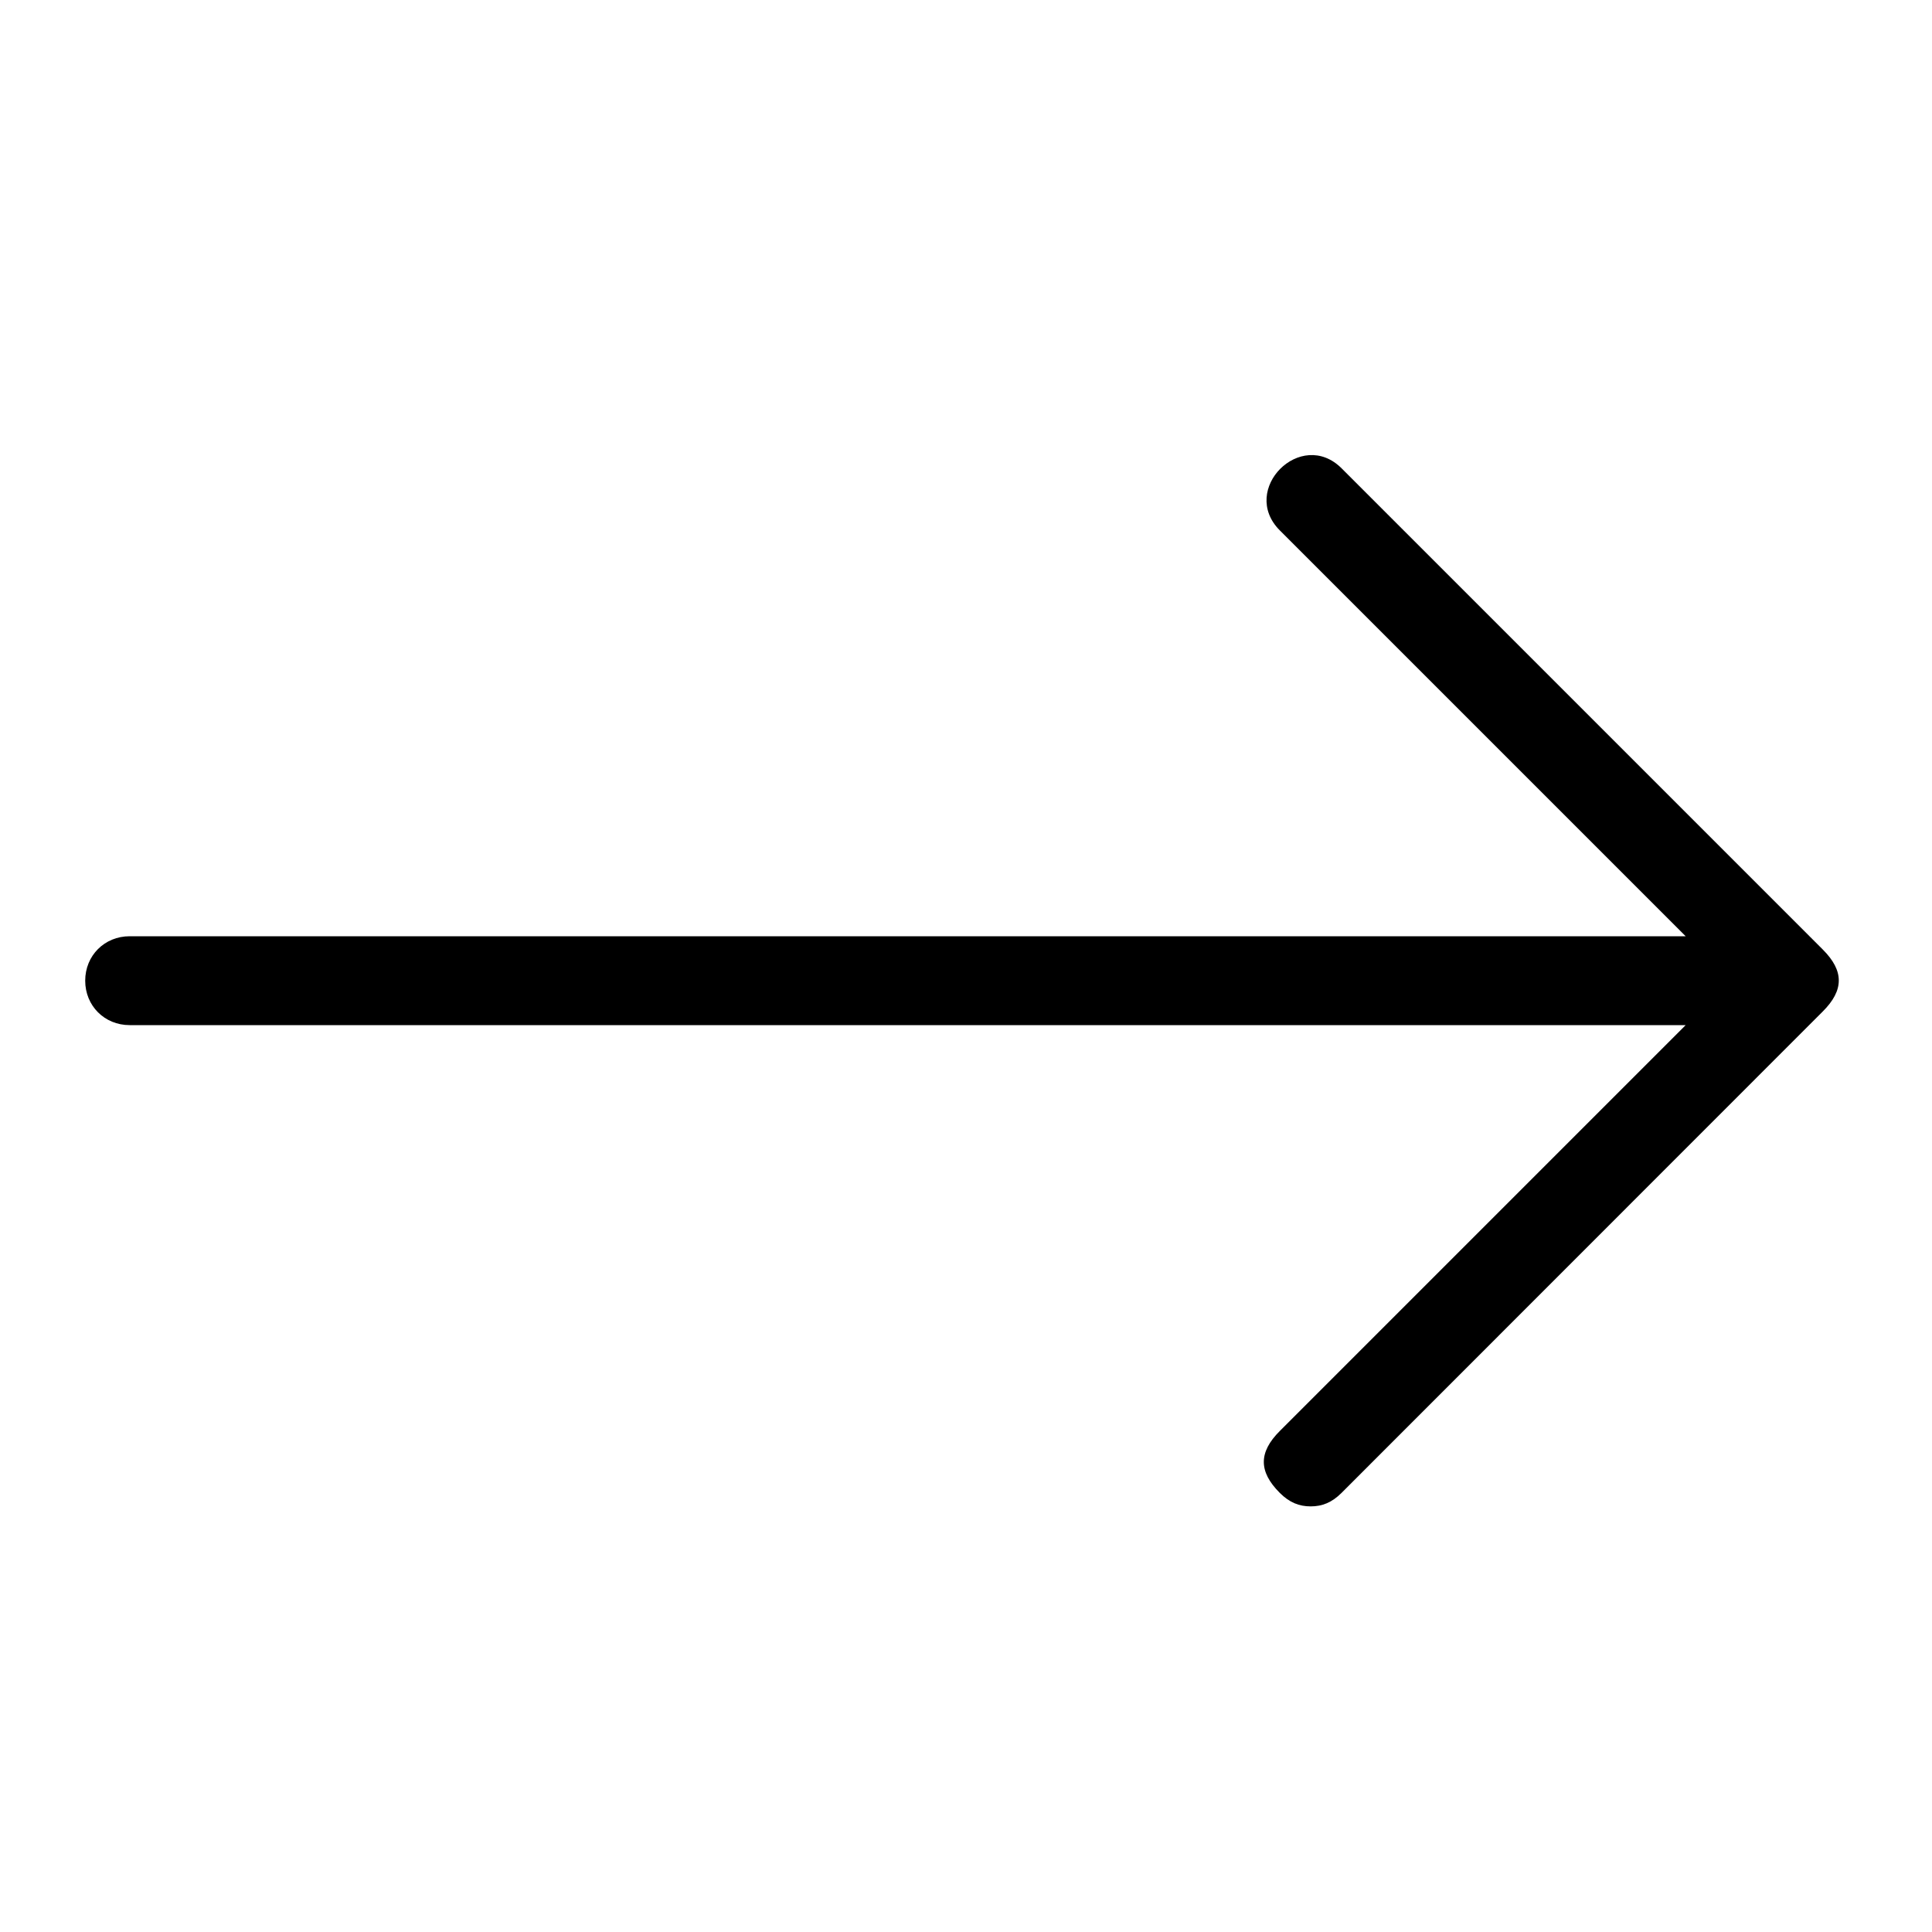
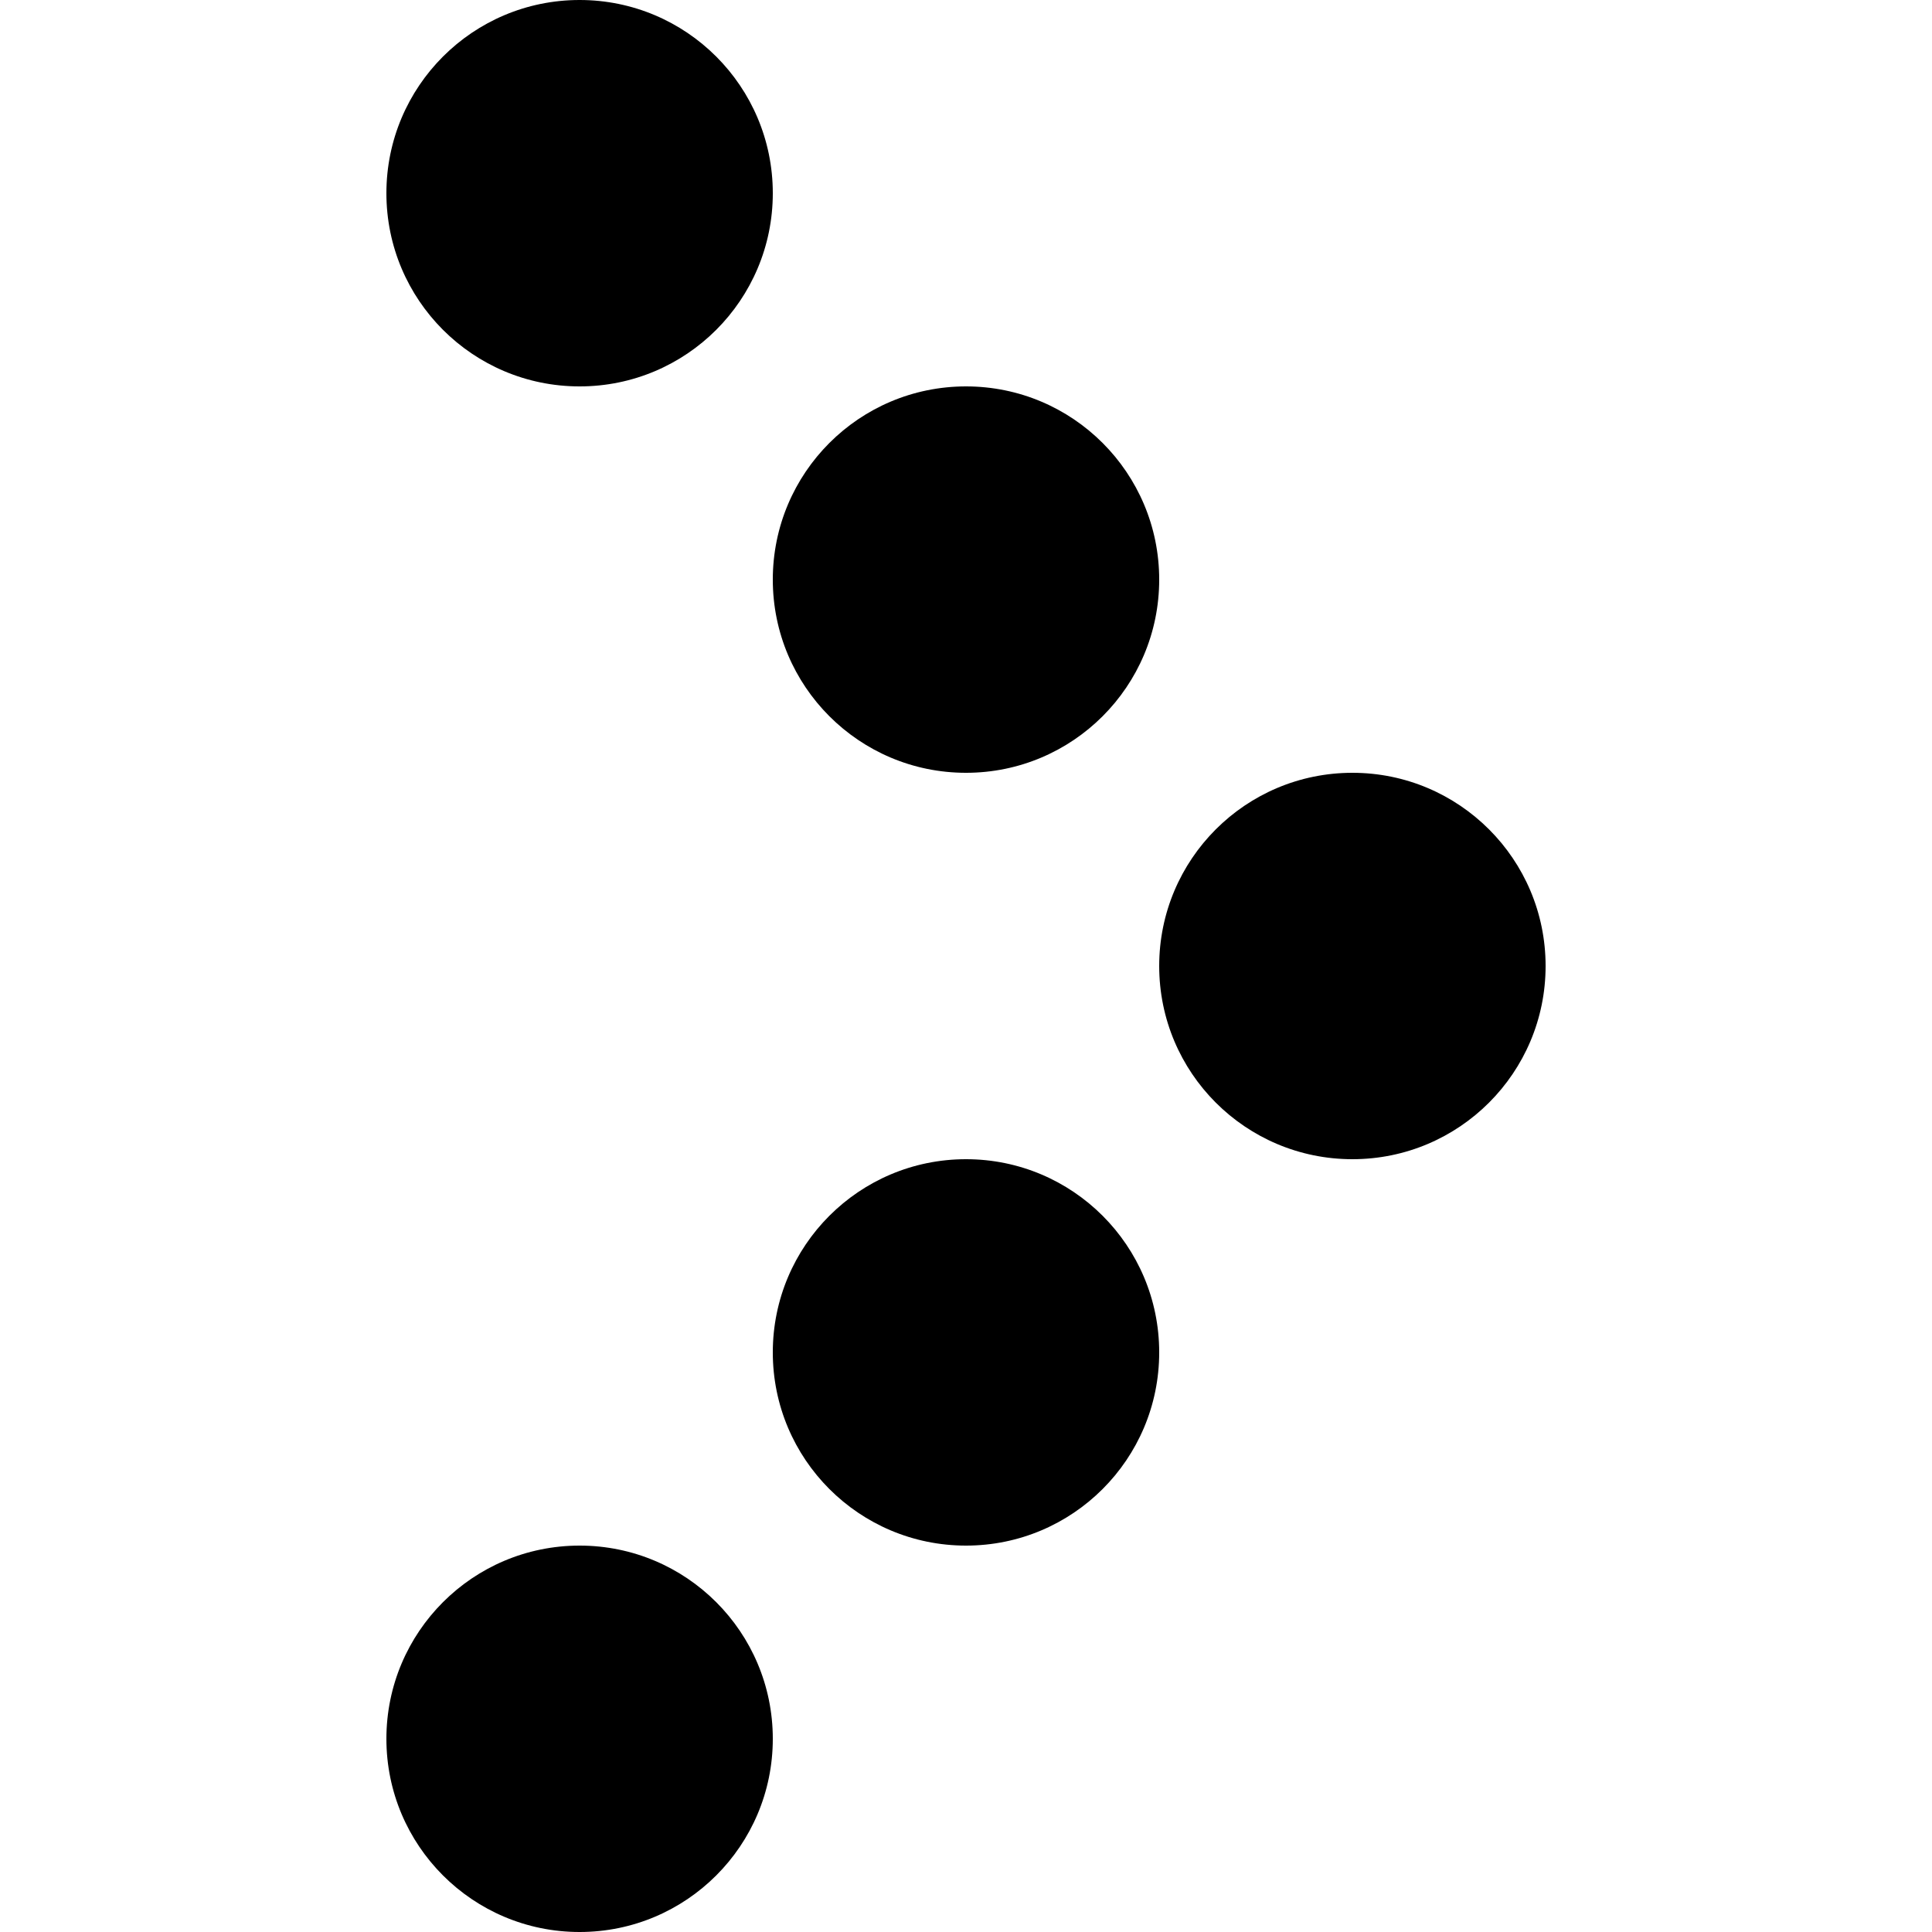
- <svg focusable="false" viewBox="0 0 1000 1000">
-   <path d="M694.4 242.4l249.1 249.1c11 11 11 21 0 32L694.4 772.7c-5 5-10 7-16 7s-11-2-16-7c-11-11-11-21 0-32l210.1-210.1H67.1c-13 0-23-10-23-23s10-23 23-23h805.4L662.4 274.5c-21-21.1 11-53.1 32-32.1z" />
+ <svg xmlns="http://www.w3.org/2000/svg" width="20" height="20" viewBox="0 0 20 20">
+   <path d="M6,4 C4.895,4 4,3.105 4,2 C4,0.895 4.895,0 6,0 C7.105,0 8,0.895 8,2 C8,3.105 7.105,4 6,4 Z M10,8 C8.895,8 8,7.105 8,6 C8,4.895 8.895,4 10,4 C11.105,4 12,4.895 12,6 C12,7.105 11.105,8 10,8 Z M14,12 C12.895,12 12,11.105 12,10 C12,8.895 12.895,8 14,8 C15.105,8 16,8.895 16,10 C16,11.105 15.105,12 14,12 Z M10,16 C8.895,16 8,15.105 8,14 C8,12.895 8.895,12 10,12 C11.105,12 12,12.895 12,14 C12,15.105 11.105,16 10,16 Z M6,20 C4.895,20 4,19.105 4,18 C4,16.895 4.895,16 6,16 C7.105,16 8,16.895 8,18 C8,19.105 7.105,20 6,20 Z" fill="#000" fill-rule="nonzero" />
</svg>
